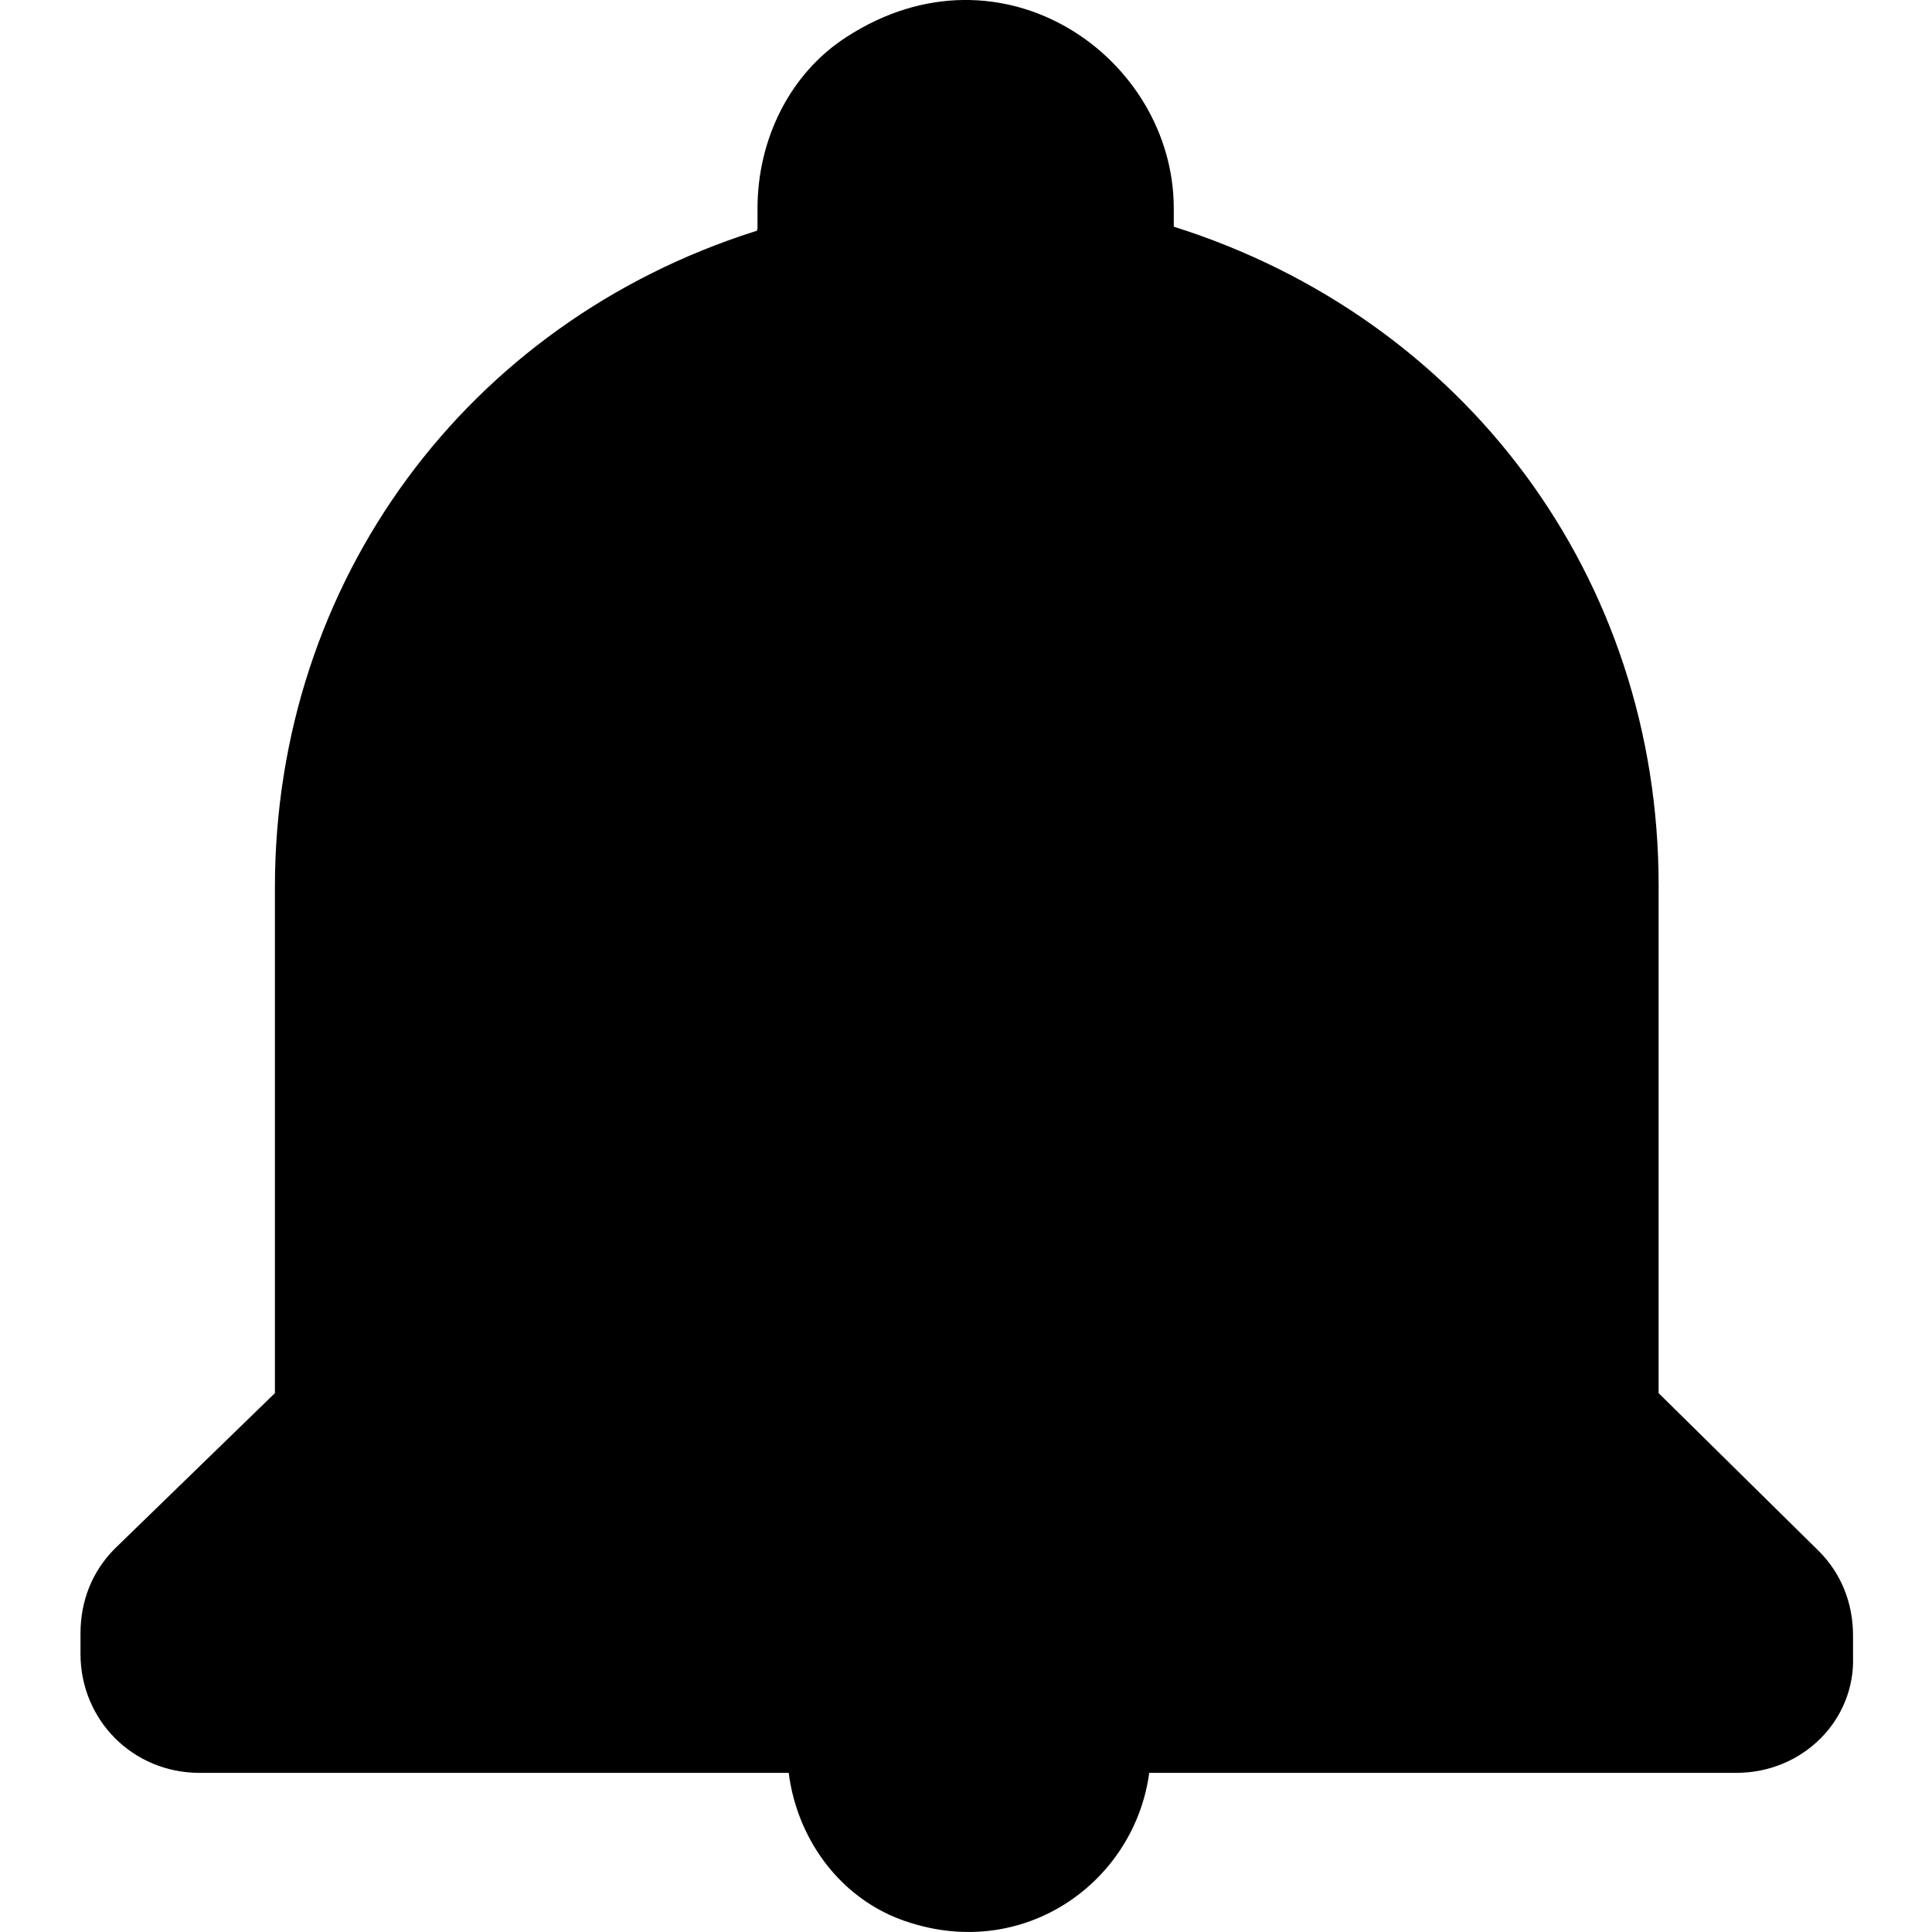
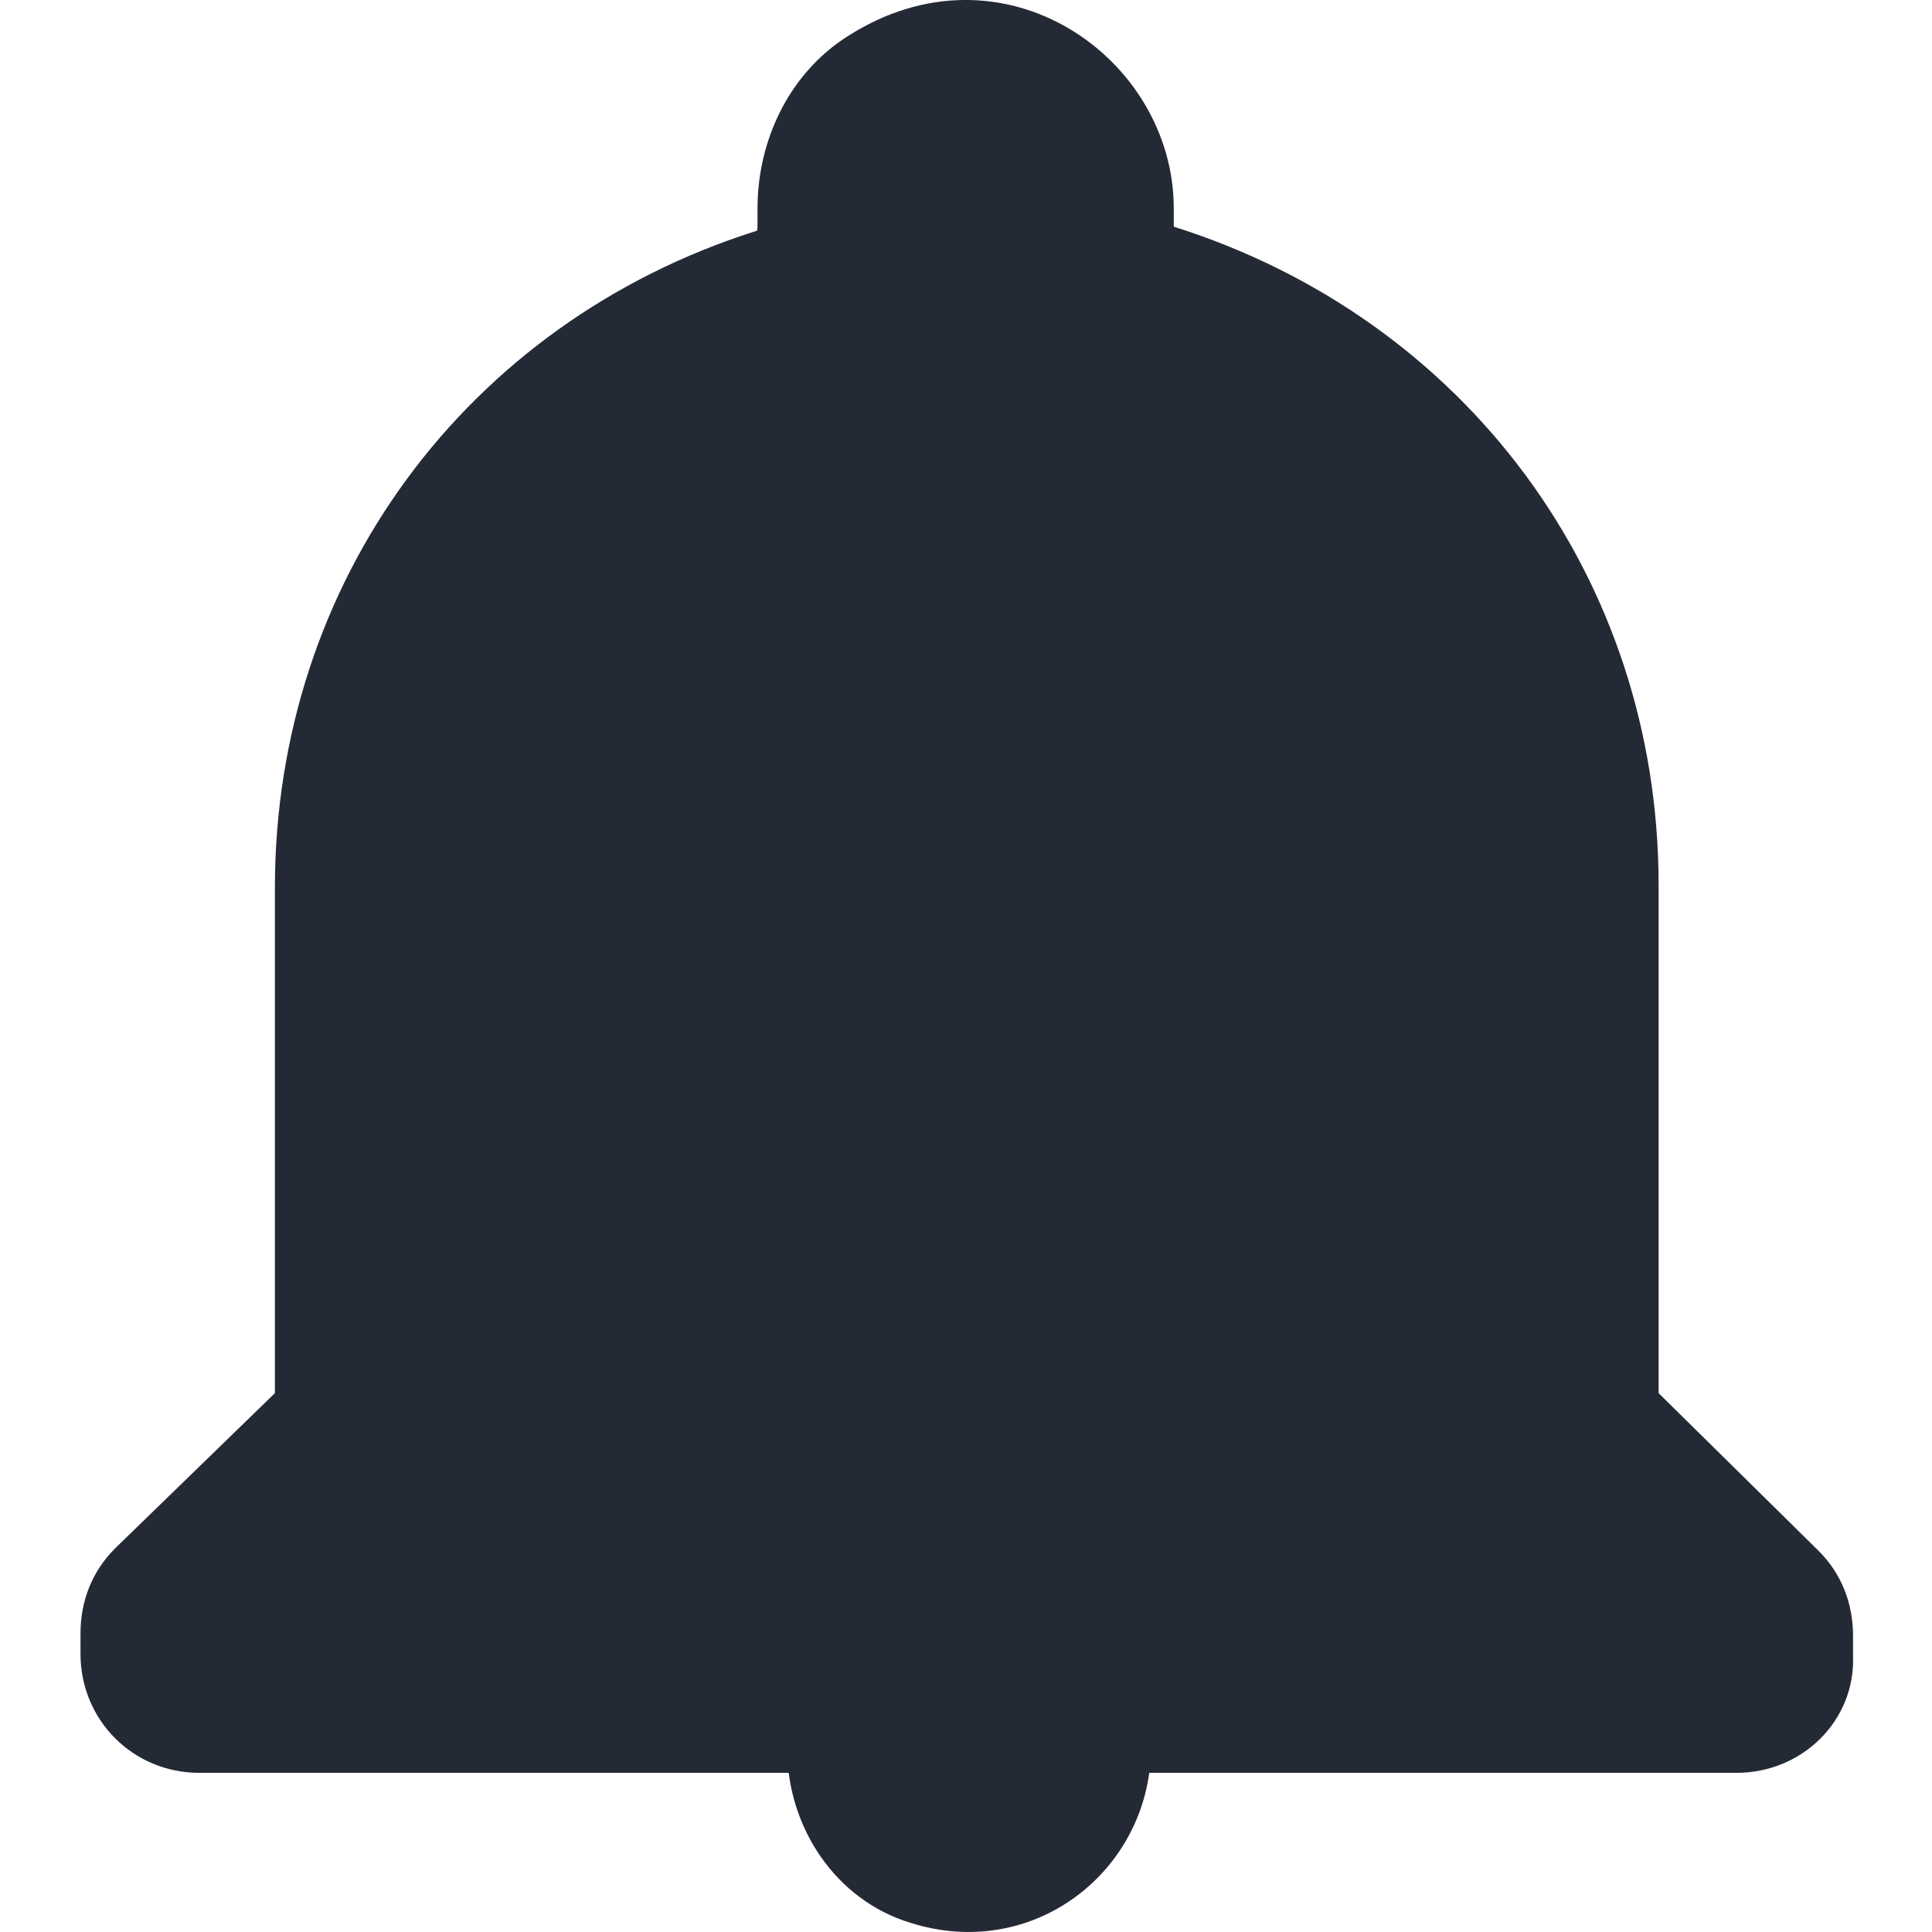
<svg xmlns="http://www.w3.org/2000/svg" width="24" height="24" viewBox="0 0 24 24" fill="none">
-   <path d="M11.313 23.887C10.376 23.603 9.779 22.694 9.779 21.728V20.989C9.779 20.989 9.779 20.961 9.808 20.961H14.297V21.756C14.268 23.234 12.848 24.37 11.313 23.887Z" fill="black" />
-   <path d="M21.57 22.023H2.477C1.653 22.023 1 21.369 1 20.545V20.29C1 19.892 1.142 19.523 1.426 19.238L3.415 17.306V11.027C3.415 7.22 5.802 4.01 9.381 2.873C9.41 2.873 9.41 2.845 9.41 2.816V2.589C9.41 1.737 9.808 0.913 10.518 0.458C12.45 -0.792 14.581 0.714 14.581 2.589V2.816C18.189 3.953 20.604 7.163 20.604 10.999V17.306L22.593 19.267C22.877 19.551 23.019 19.92 23.019 20.318V20.574C23.048 21.369 22.394 22.023 21.57 22.023Z" fill="black" />
+   <path d="M11.313 23.887C10.376 23.603 9.779 22.694 9.779 21.728V20.989C9.779 20.989 9.779 20.961 9.808 20.961H14.297V21.756C14.268 23.234 12.848 24.37 11.313 23.887Z" fill="#242A35" />
+   <path d="M21.57 22.023H2.477C1.653 22.023 1 21.369 1 20.545V20.29C1 19.892 1.142 19.523 1.426 19.238L3.415 17.306V11.027C3.415 7.22 5.802 4.01 9.381 2.873C9.41 2.873 9.41 2.845 9.41 2.816V2.589C9.41 1.737 9.808 0.913 10.518 0.458C12.45 -0.792 14.581 0.714 14.581 2.589V2.816C18.189 3.953 20.604 7.163 20.604 10.999V17.306L22.593 19.267C22.877 19.551 23.019 19.92 23.019 20.318V20.574C23.048 21.369 22.394 22.023 21.57 22.023Z" fill="#242A35" />
</svg>
